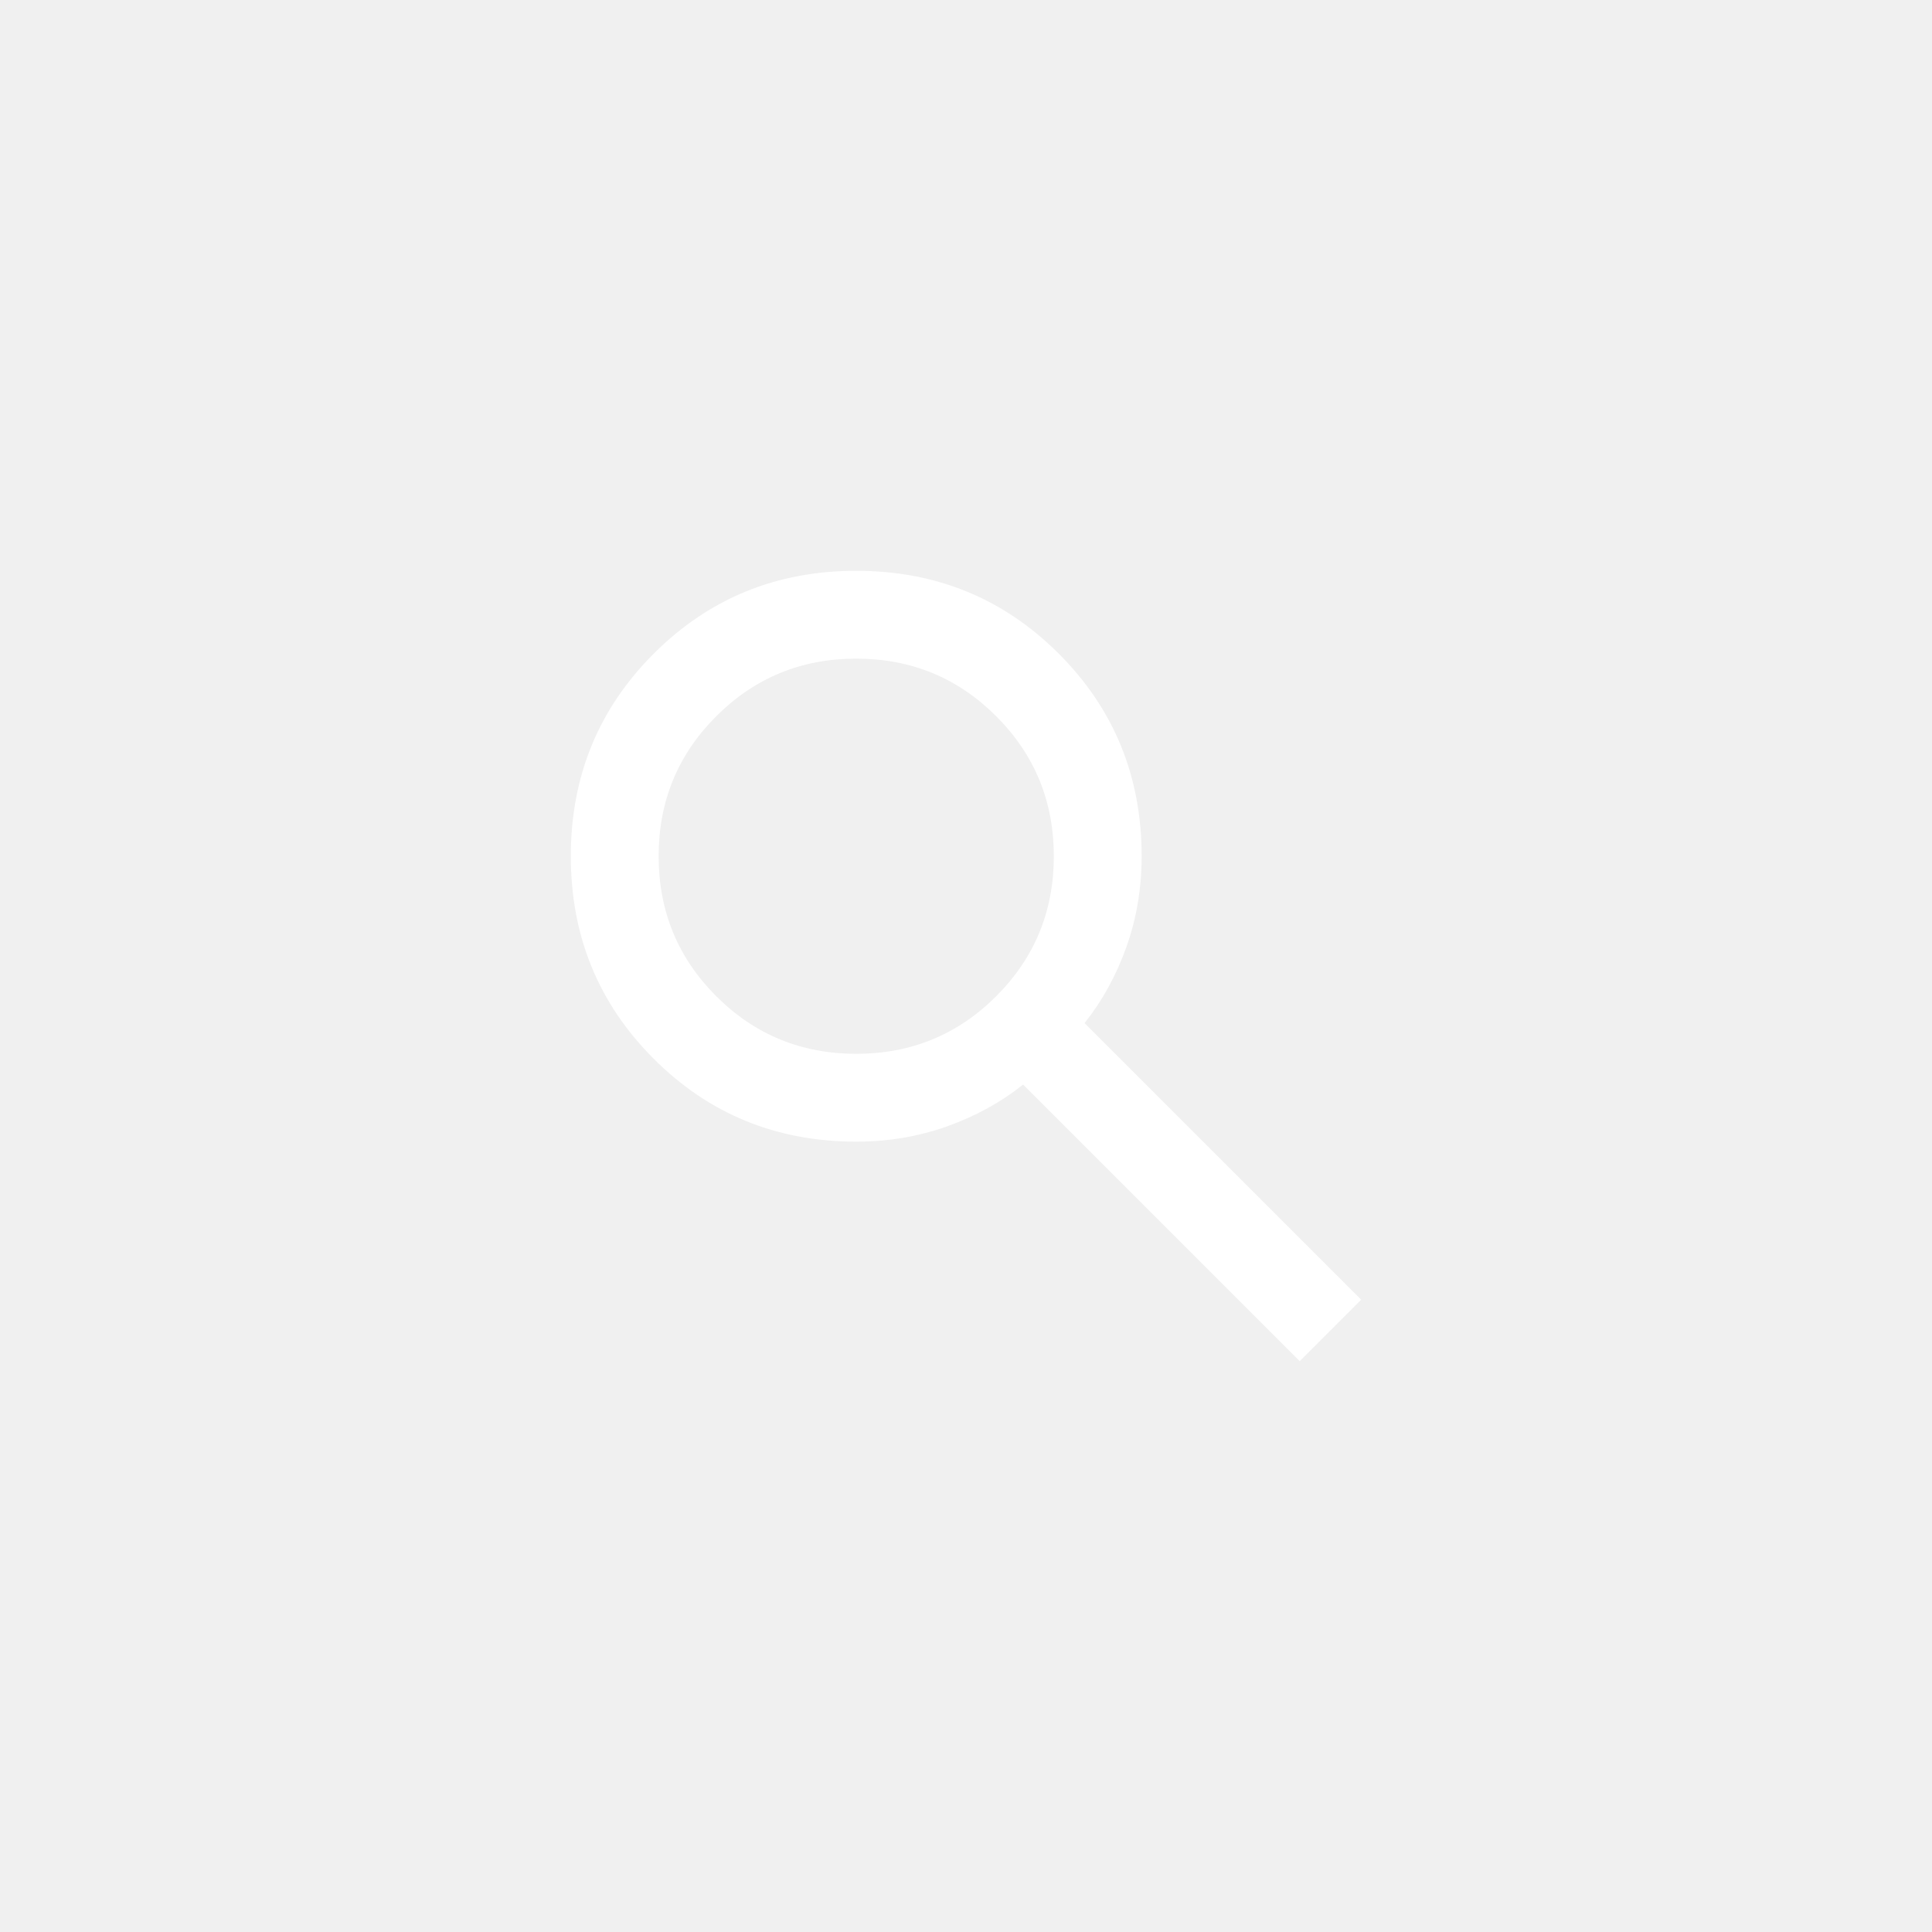
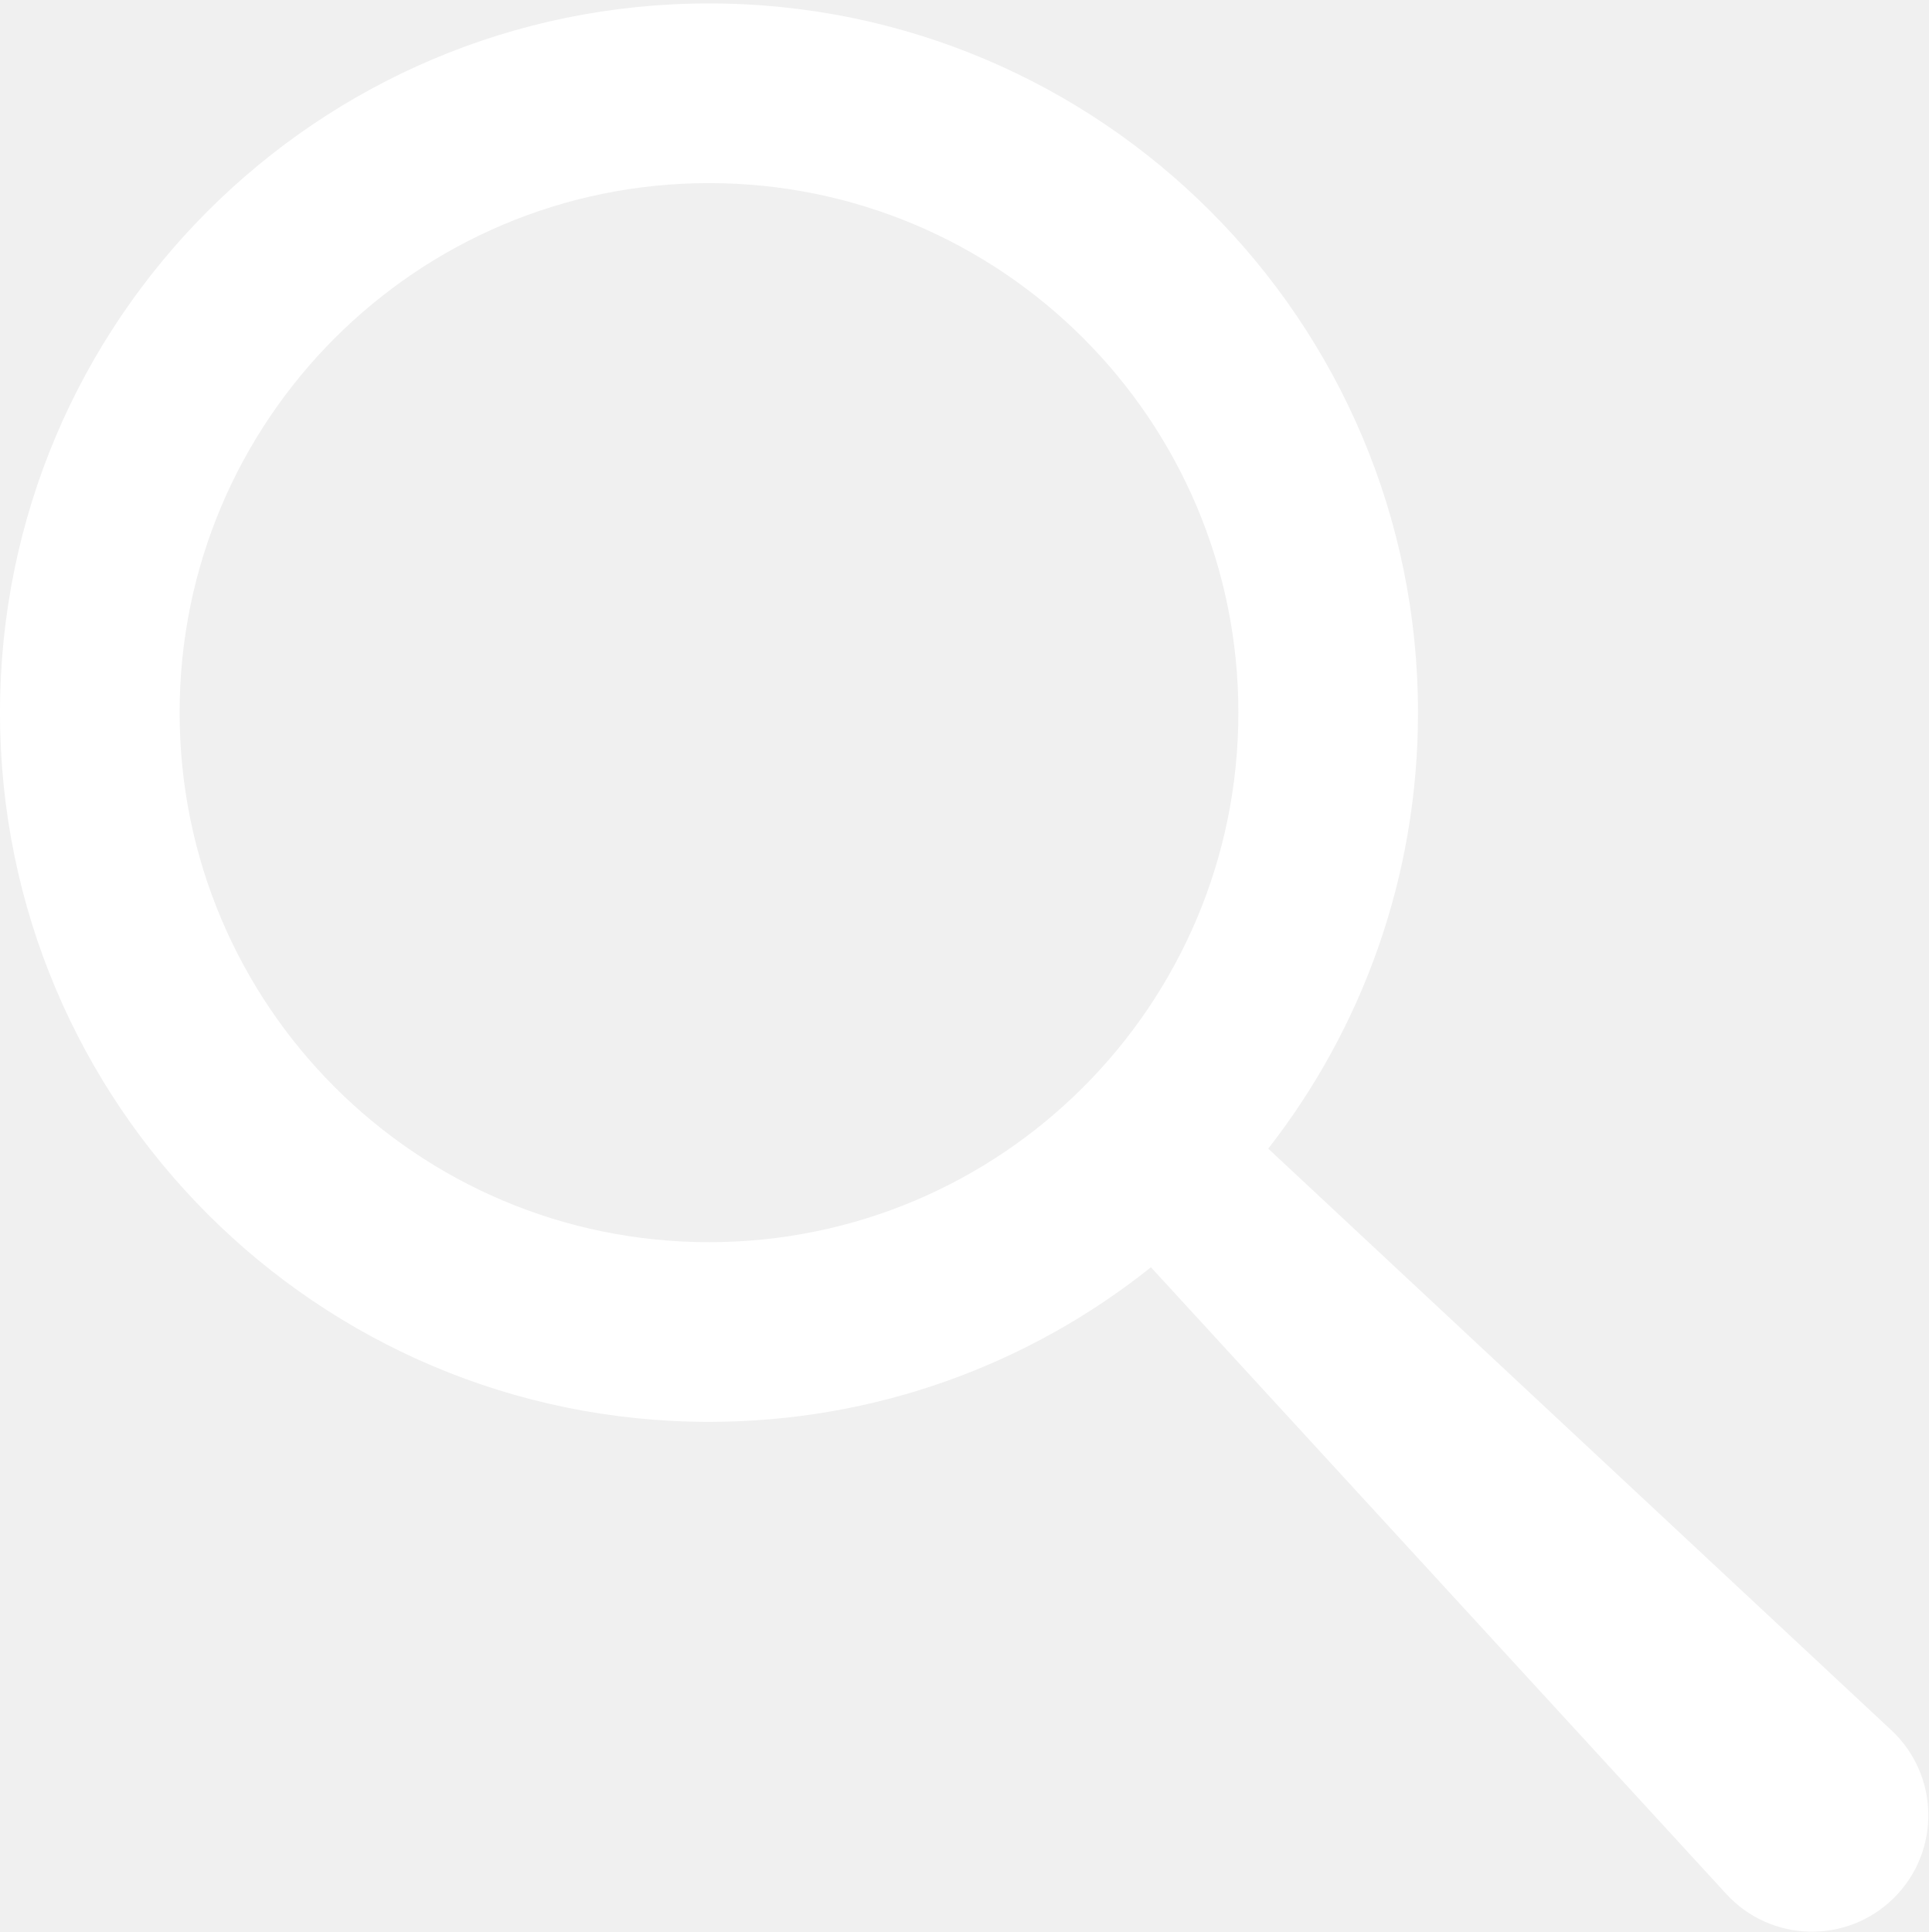
- <svg xmlns="http://www.w3.org/2000/svg" width="44" height="44" viewBox="0 0 44 44" fill="none">
-   <path d="M29.6 31L23.3 24.7C22.8 25.1 22.225 25.417 21.575 25.65C20.925 25.883 20.233 26 19.5 26C17.683 26 16.146 25.371 14.888 24.113C13.629 22.854 13 21.317 13 19.5C13 17.683 13.629 16.146 14.888 14.887C16.146 13.629 17.683 13 19.5 13C21.317 13 22.854 13.629 24.113 14.887C25.371 16.146 26 17.683 26 19.5C26 20.233 25.883 20.925 25.65 21.575C25.417 22.225 25.1 22.8 24.7 23.3L31 29.6L29.6 31ZM19.5 24C20.75 24 21.813 23.563 22.688 22.688C23.563 21.813 24 20.75 24 19.5C24 18.25 23.563 17.187 22.688 16.312C21.813 15.437 20.75 15 19.5 15C18.25 15 17.187 15.437 16.312 16.312C15.437 17.187 15 18.25 15 19.5C15 20.75 15.437 21.813 16.312 22.688C17.187 23.563 18.25 24 19.5 24Z" fill="white" />
+ <svg xmlns="http://www.w3.org/2000/svg" width="512" height="513" viewBox="0 0 512 513" fill="none">
+   <path fill-rule="evenodd" clip-rule="evenodd" d="M305.589 336.494C273.41 362.186 232.623 377.543 188.25 377.543C84.283 377.543 0 293.231 0 189.227C0 85.222 84.283 0.91 188.25 0.91C292.218 0.91 376.501 85.222 376.501 189.227C376.501 232.878 361.654 273.06 336.737 304.996L502.185 459.423C514.963 471.35 515.312 491.498 502.954 503.86C490.528 516.291 470.252 515.859 458.366 502.912L305.589 336.494ZM328.808 189.227C328.808 266.882 265.878 329.833 188.25 329.833C110.623 329.833 47.693 266.882 47.693 189.227C47.693 111.572 110.623 48.62 188.25 48.62C265.878 48.62 328.808 111.572 328.808 189.227Z" fill="white" />
</svg>
